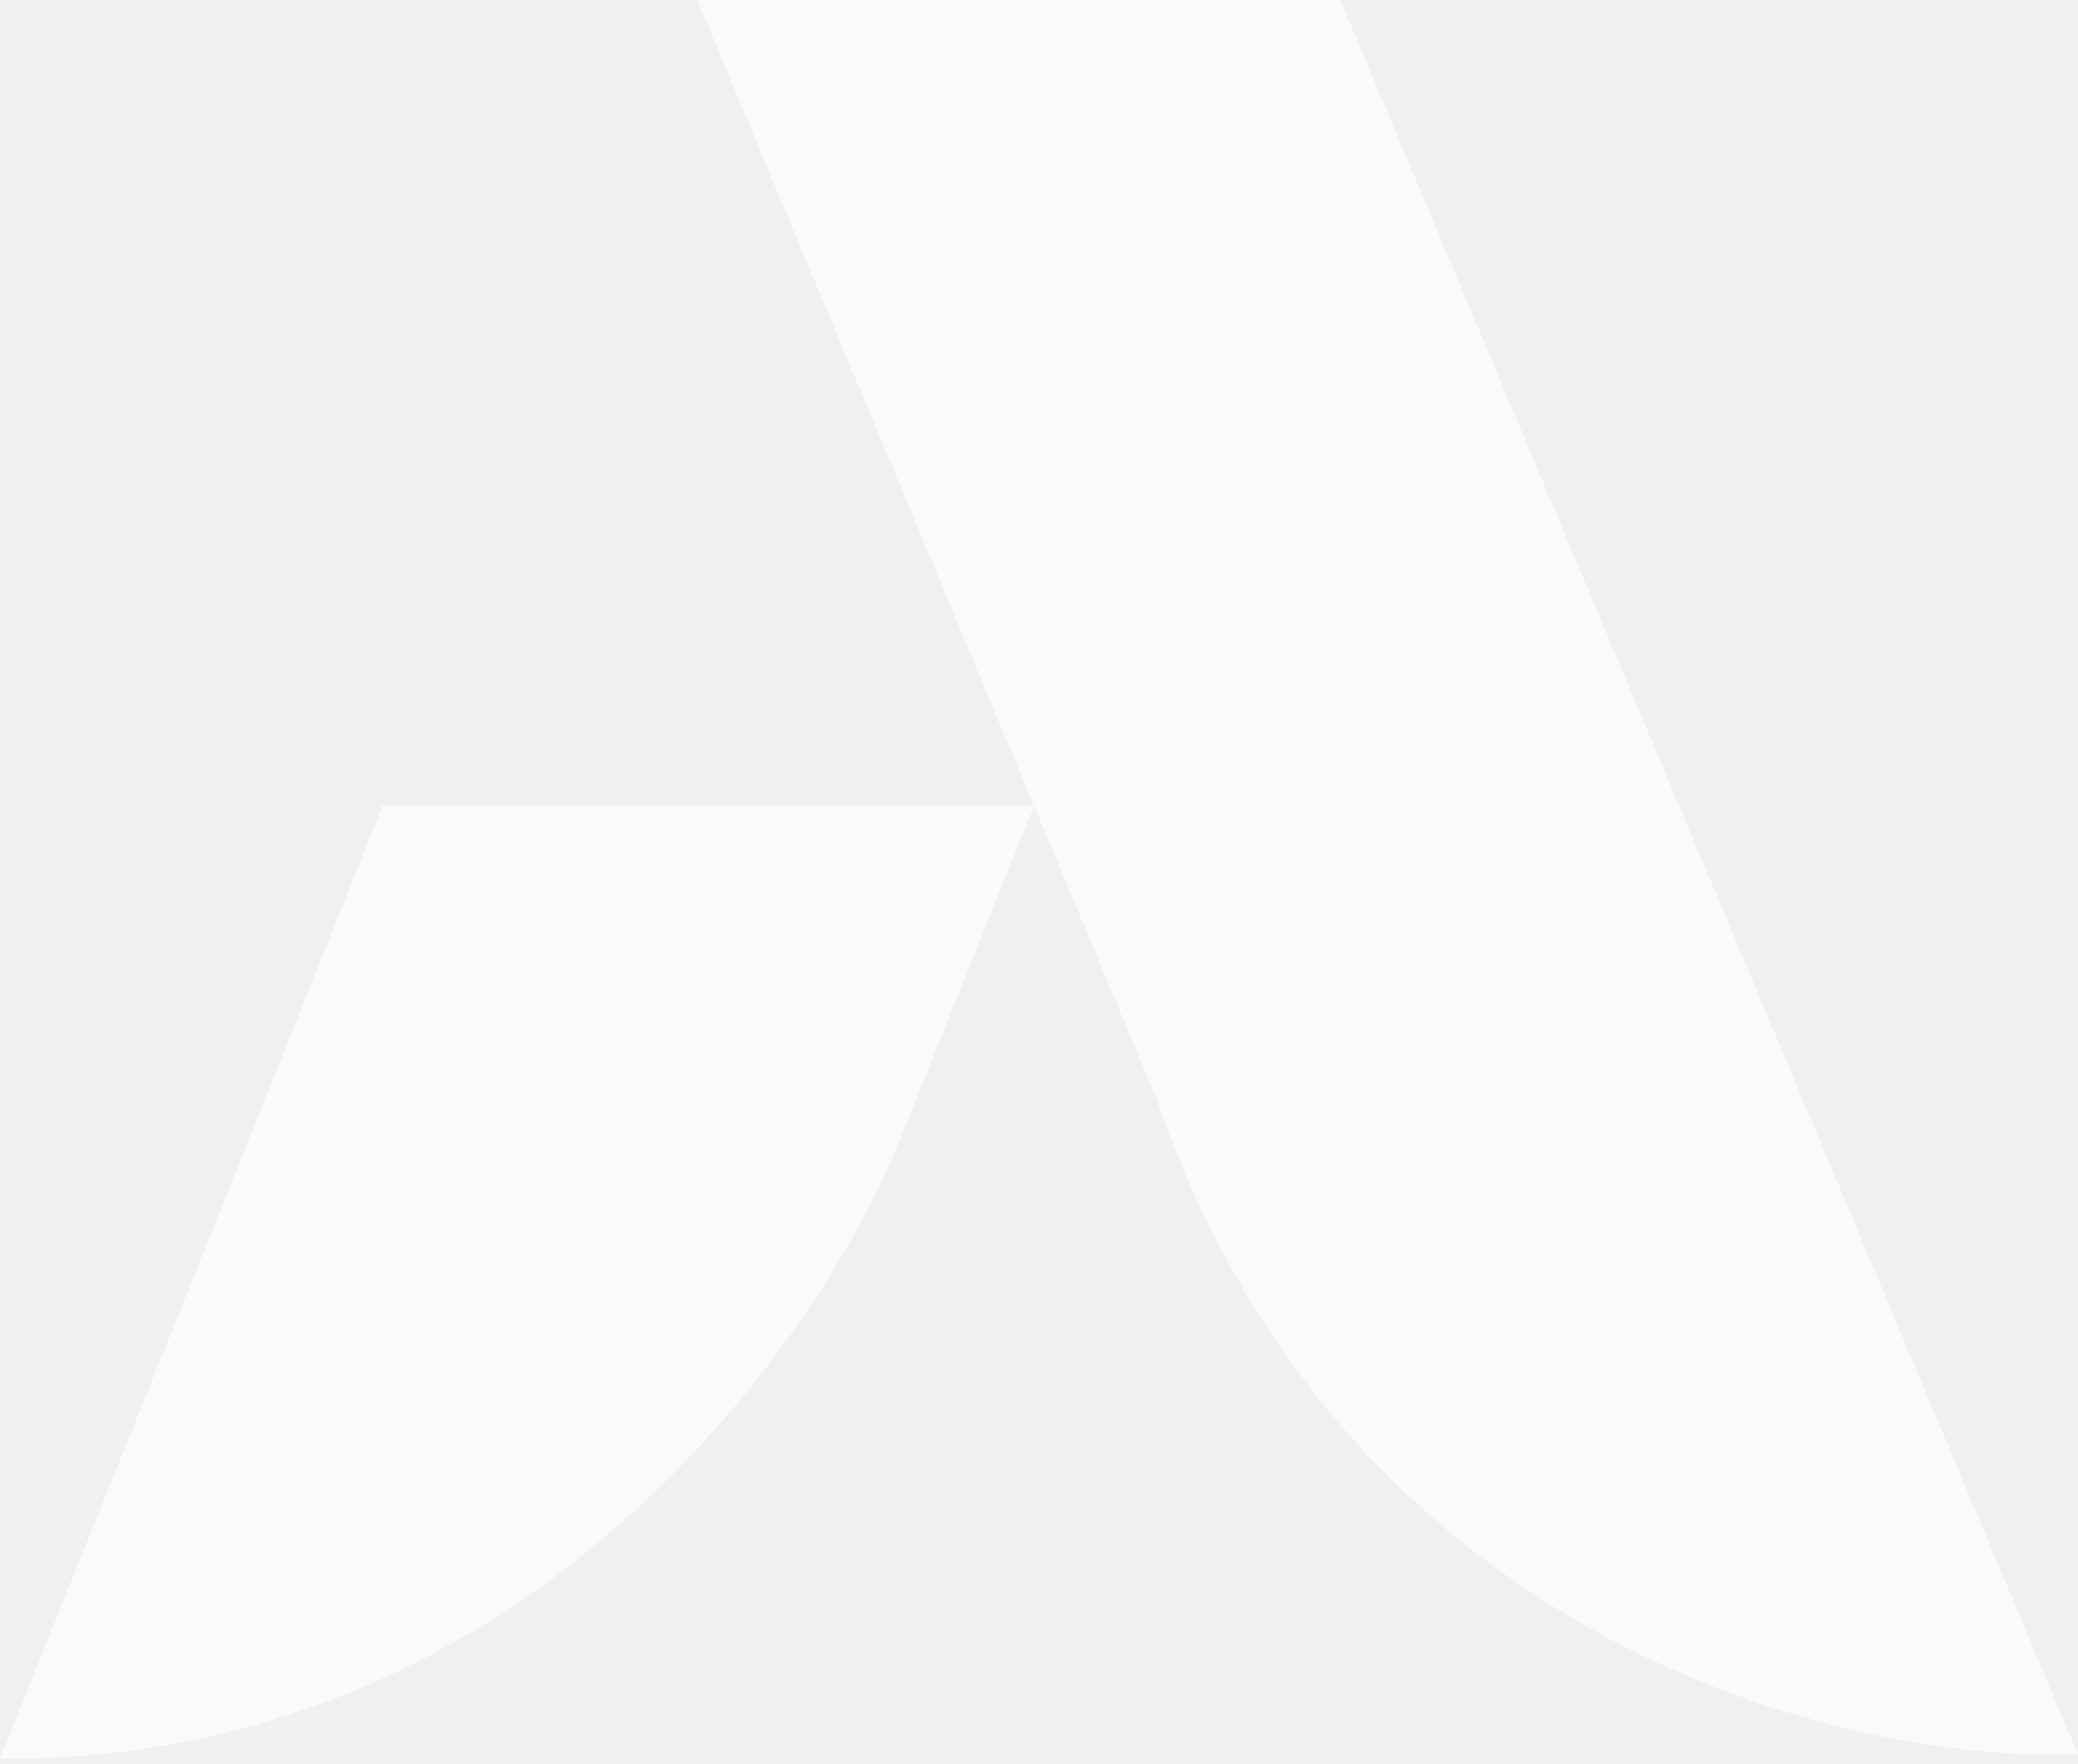
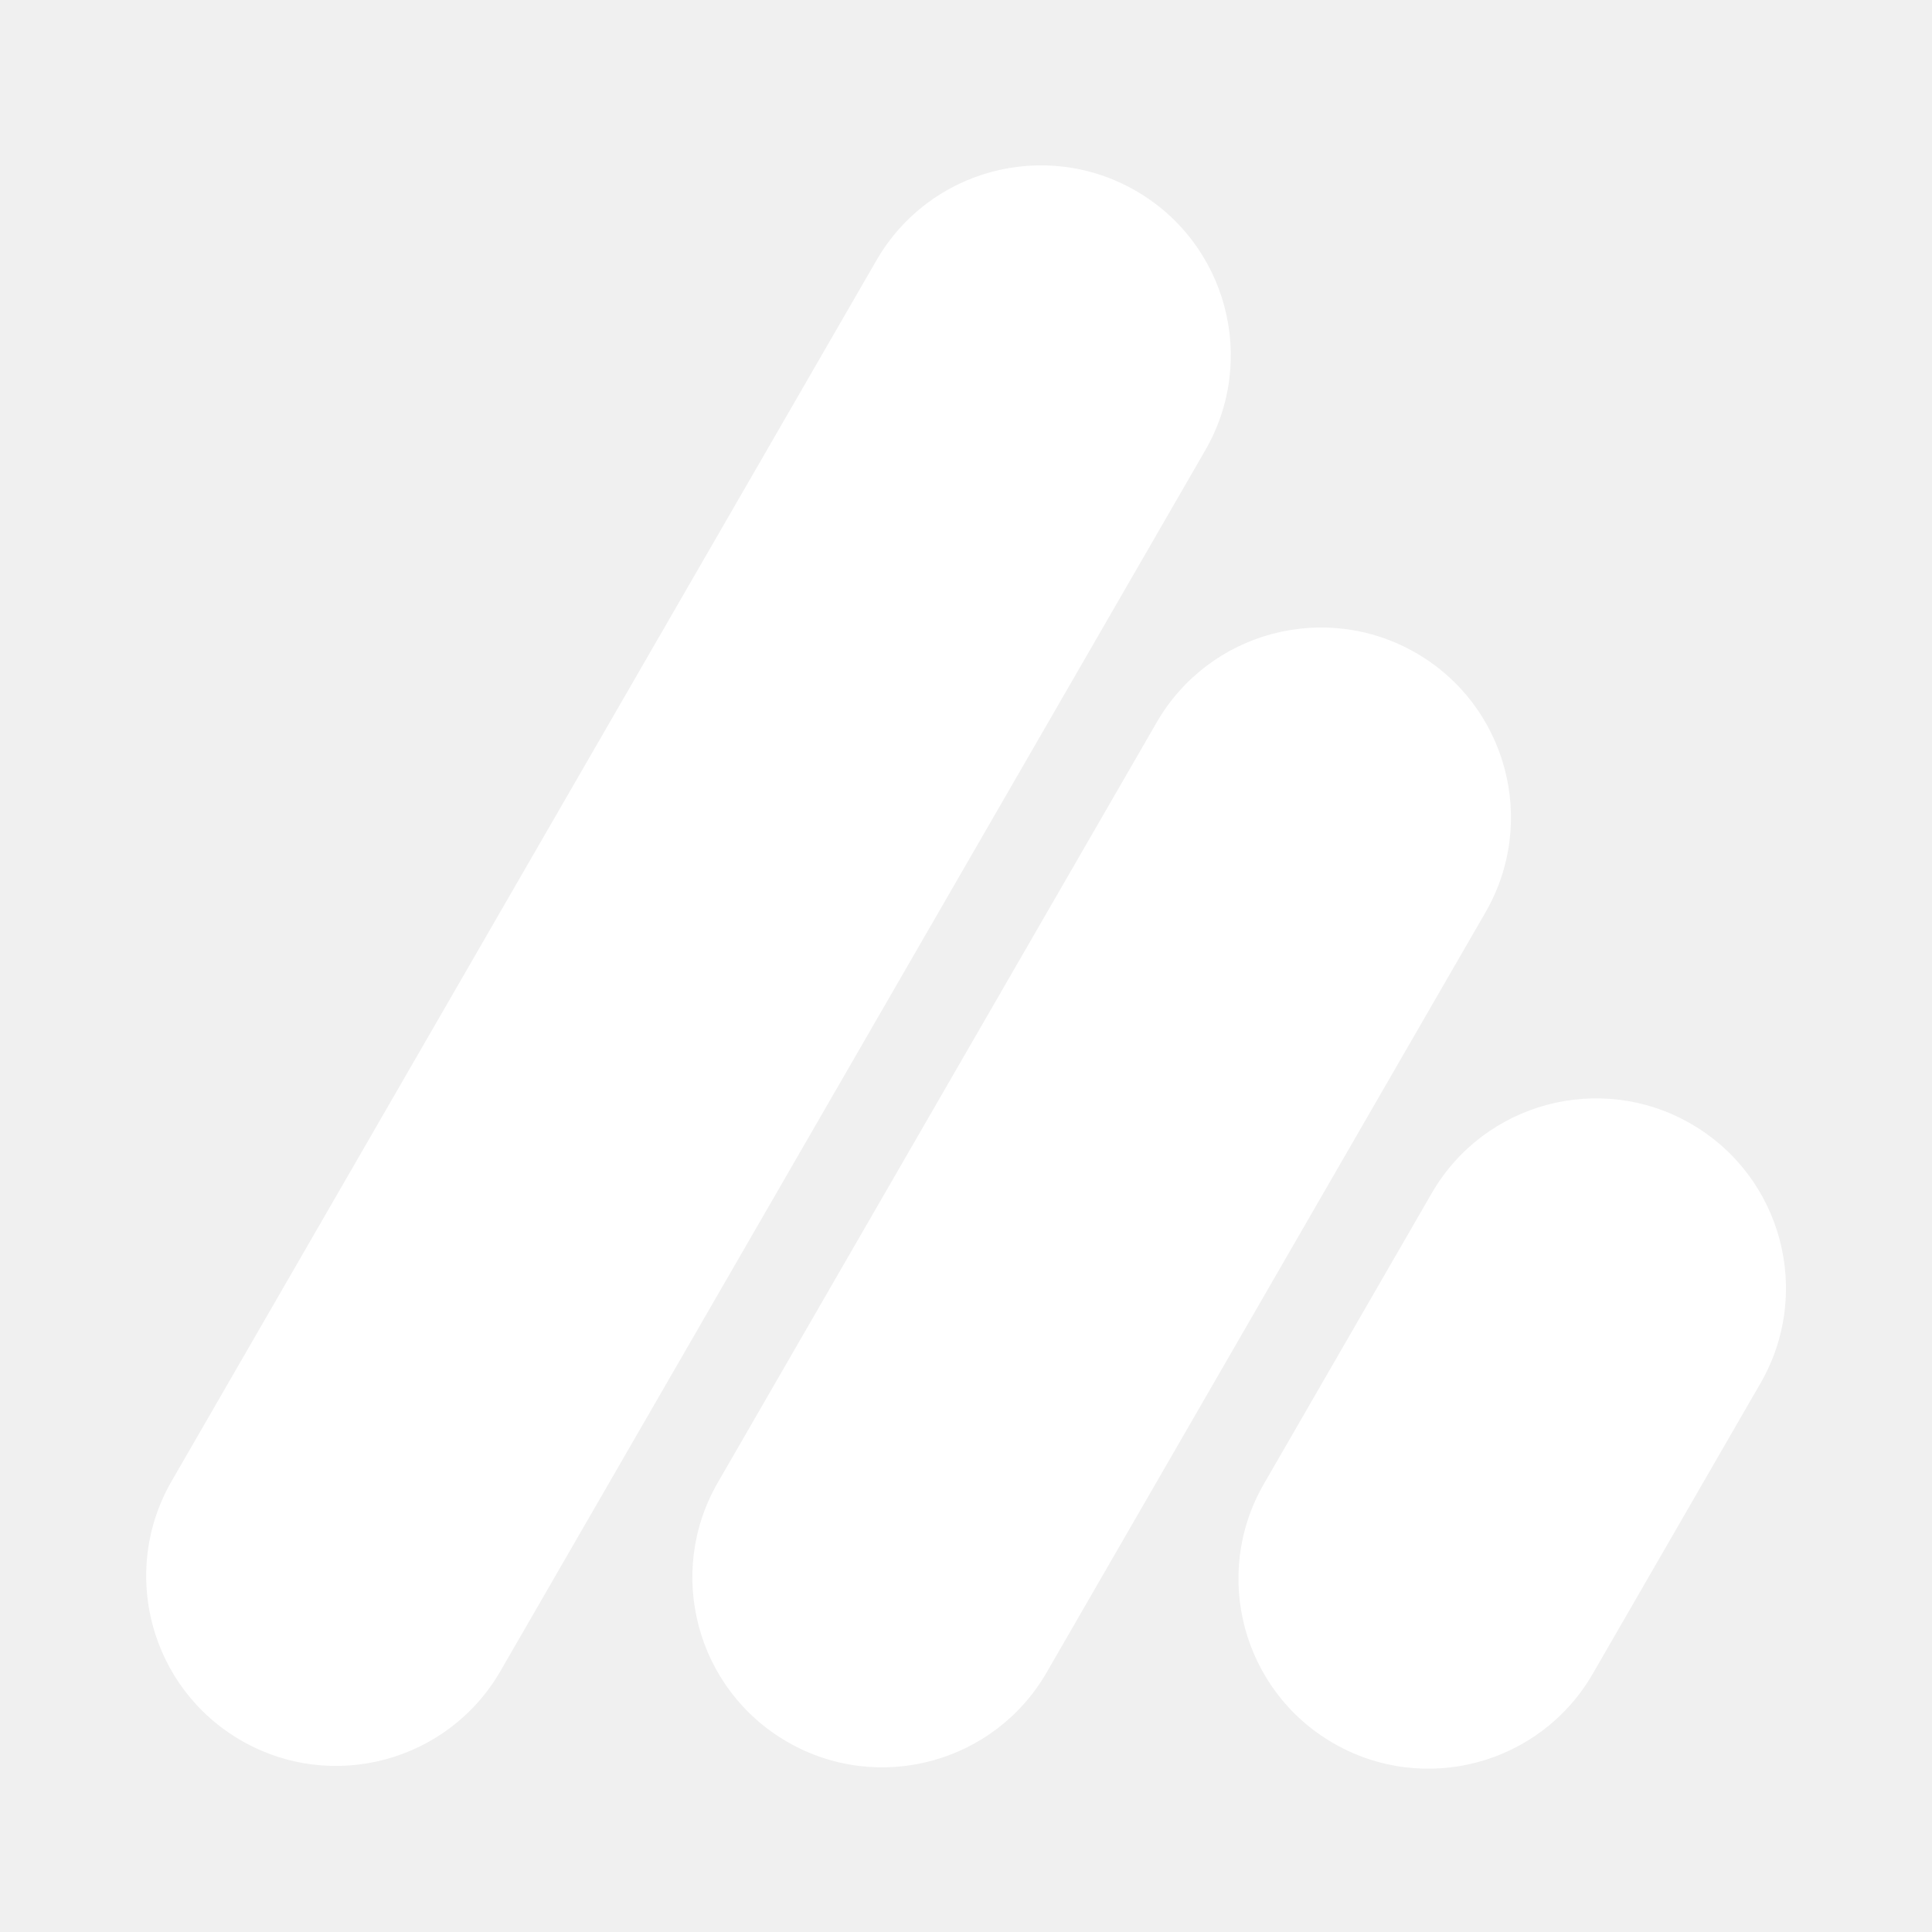
- <svg xmlns="http://www.w3.org/2000/svg" width="231" height="196" viewBox="0 0 231 196" fill="none">
-   <path d="M149 0H77.5L128.5 122C149.3 182.8 205.5 196 231 195L149 0Z" fill="#FBF9FA" />
-   <path d="M115 89.5H42.555L0 195.497C58.361 195.897 91.189 149.332 100.308 125.999L115 89.5Z" fill="#FBF9FA" />
+ <svg xmlns="http://www.w3.org/2000/svg" width="403" height="403" viewBox="0 0 403 403" fill="none">
+   <path d="M50.3 363.048C31.357 352.111 24.866 327.888 35.803 308.945L182.823 54.3C193.759 35.357 217.982 28.866 236.925 39.803V39.803C255.869 50.74 262.359 74.963 251.422 93.906L104.403 348.551C93.466 367.494 69.243 373.985 50.3 363.048V363.048Z" fill="white" />
+   <path d="M164.23 363.342C145.287 352.405 138.796 328.183 149.733 309.239L241.266 150.7C252.203 131.757 276.425 125.266 295.369 136.203V136.203C314.312 147.14 320.802 171.363 309.865 190.306L218.333 348.845C207.396 367.789 183.173 374.279 164.23 363.342V363.342Z" fill="white" />
+   <path d="M278.139 363.624C259.196 352.687 252.705 328.465 263.642 309.521L298.63 248.921C309.567 229.978 333.789 223.487 352.733 234.424V234.424C371.676 245.361 378.166 269.584 367.229 288.527L332.242 349.127C321.305 368.071 297.082 374.561 278.139 363.624V363.624Z" fill="white" />
</svg>
